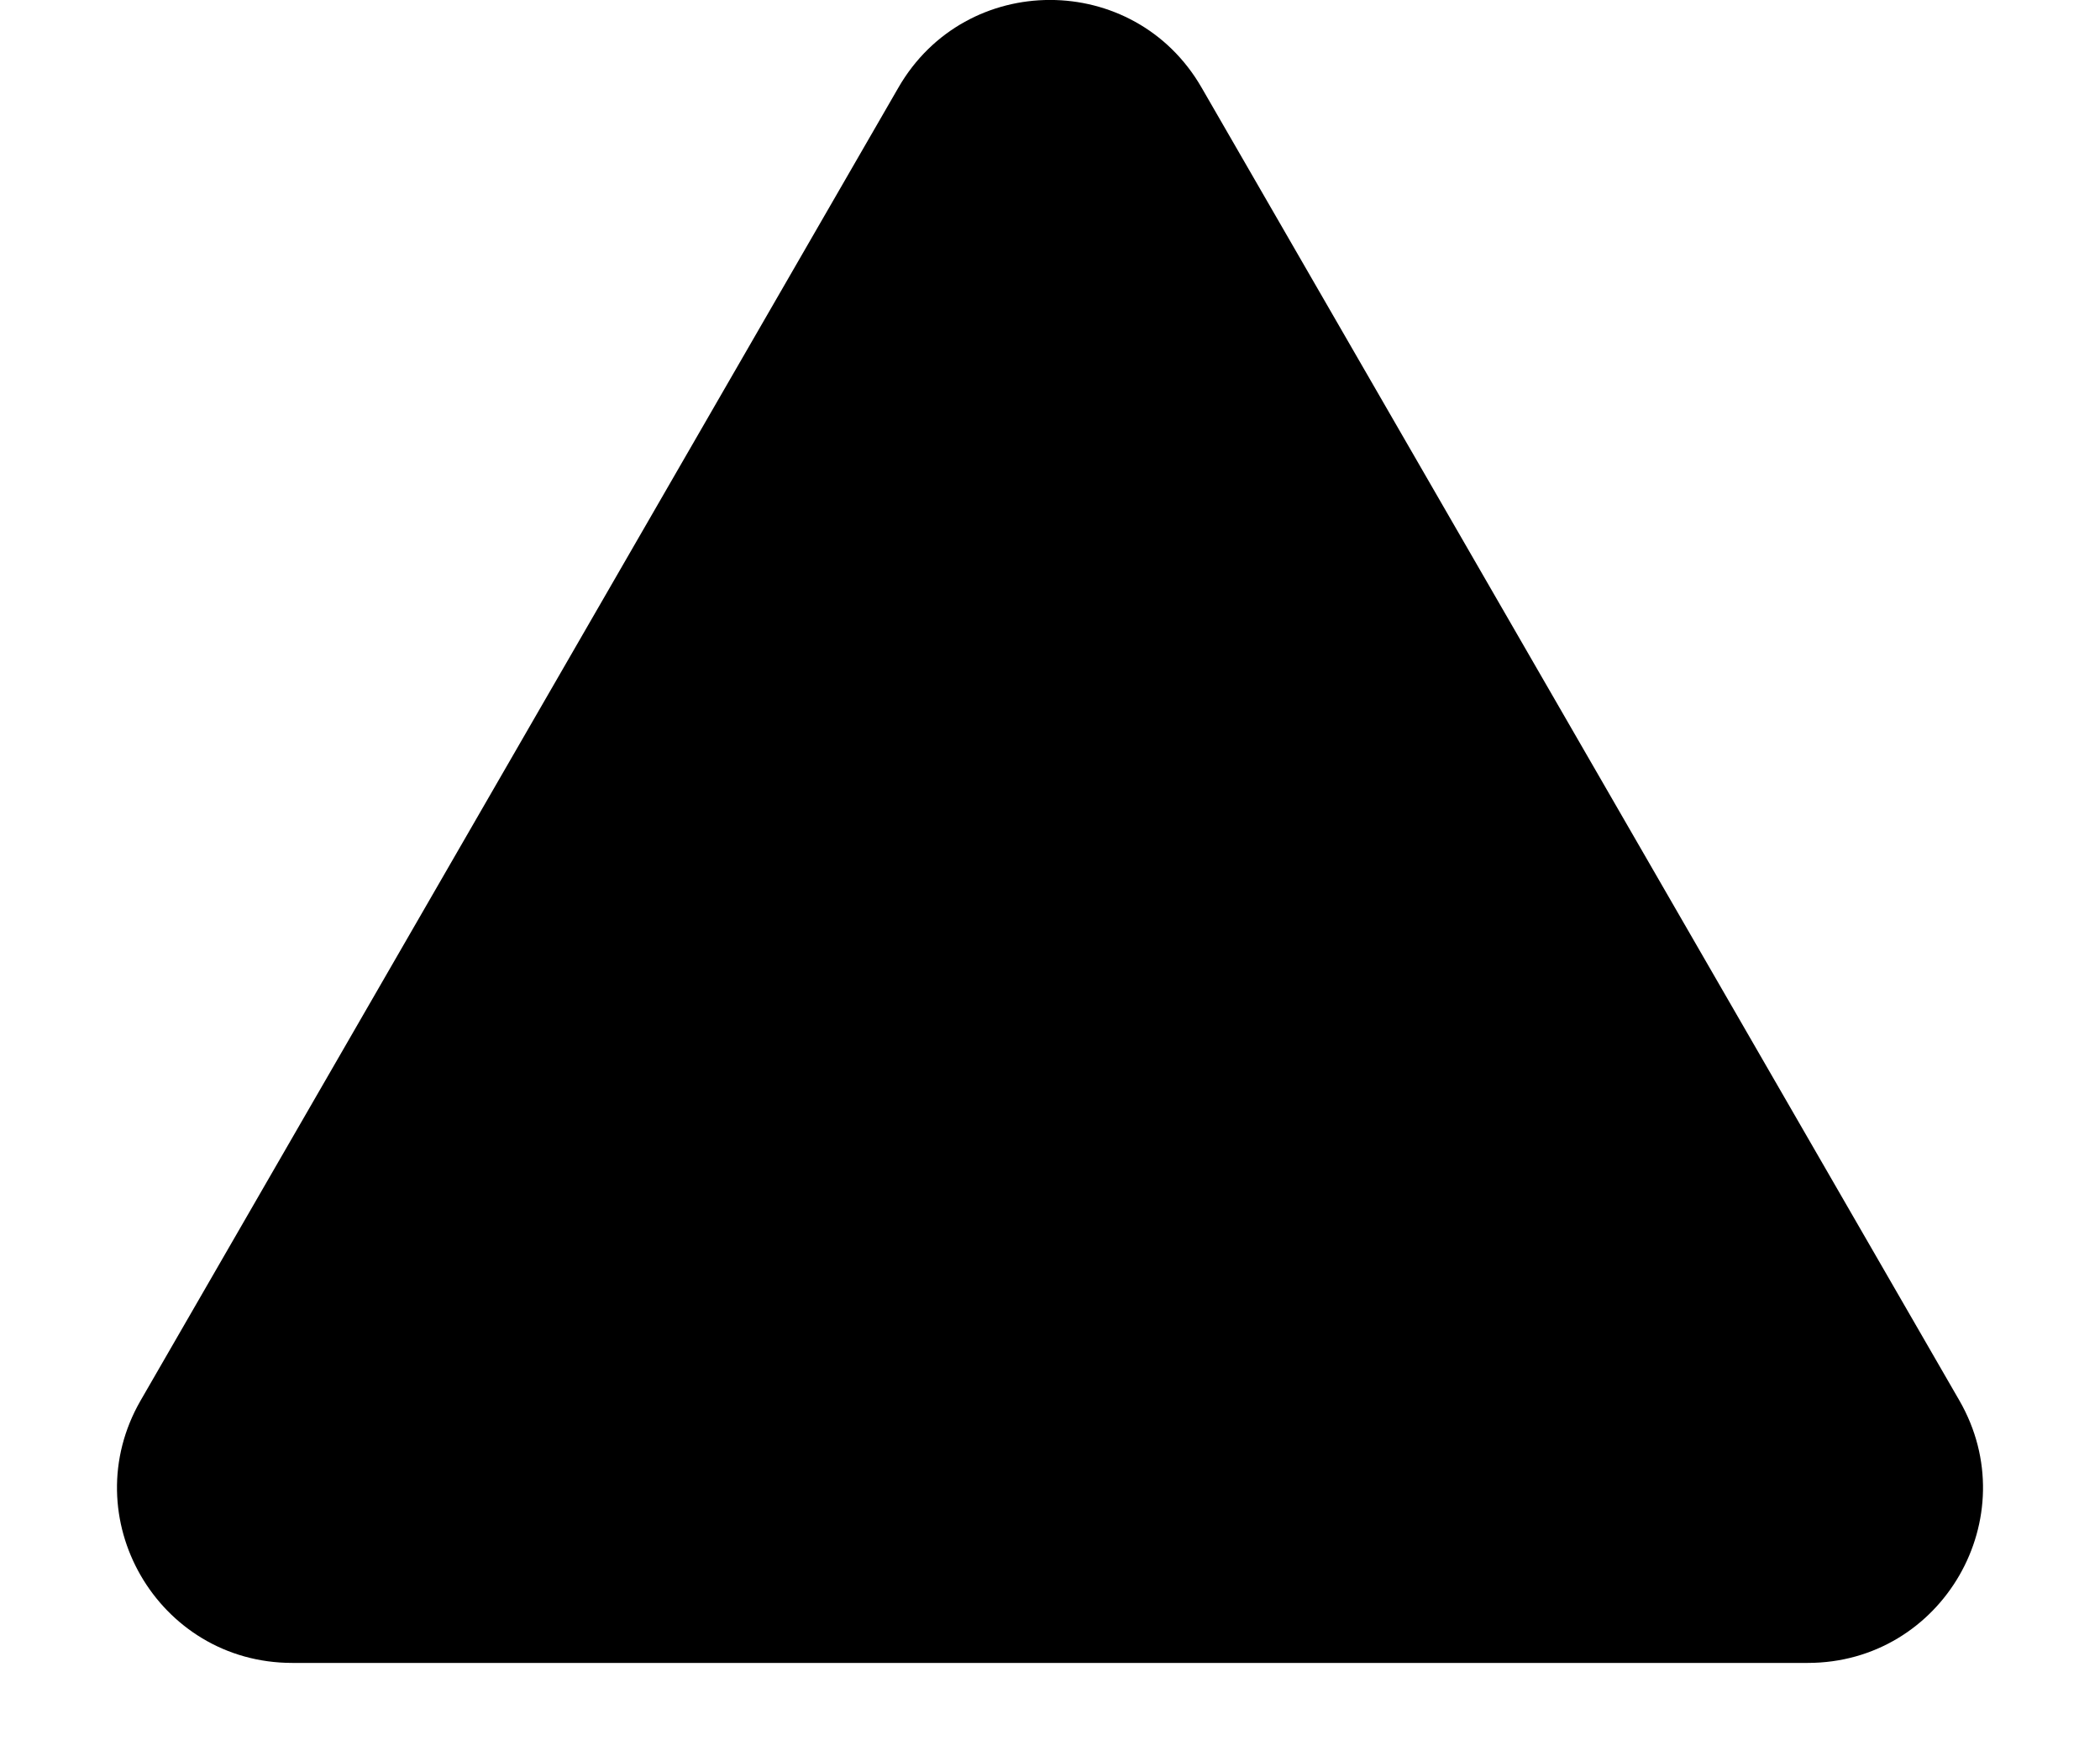
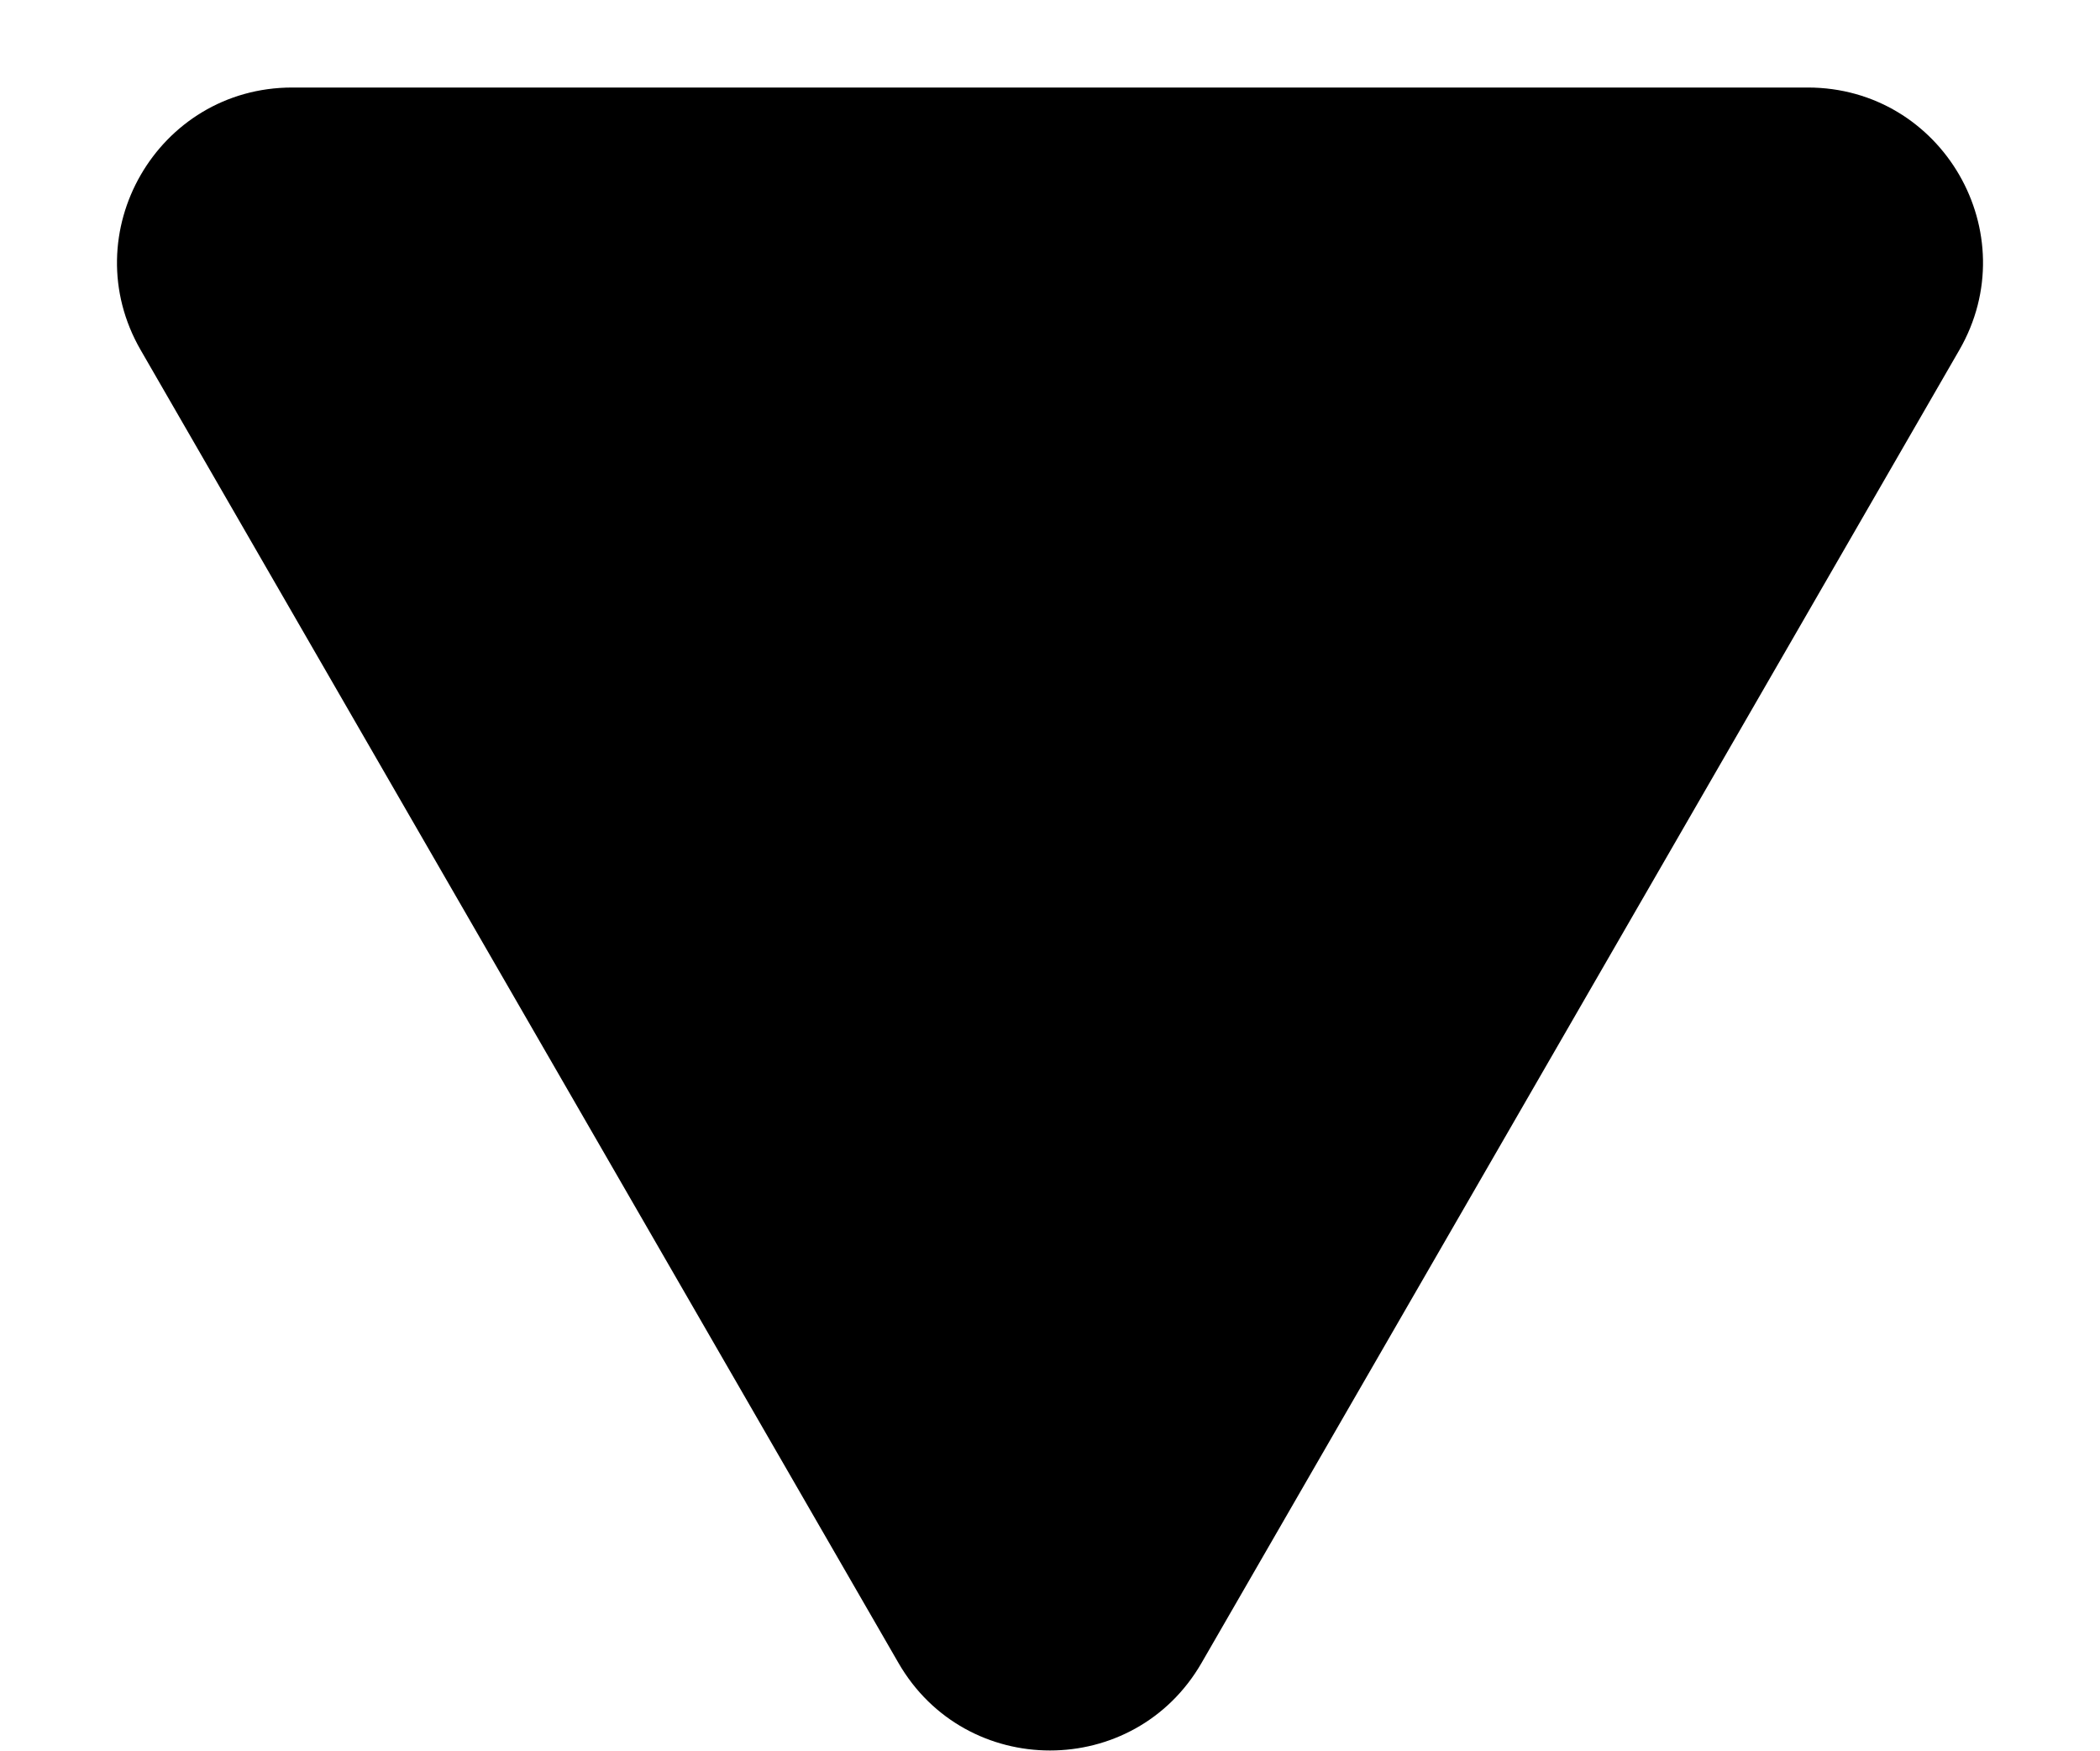
<svg xmlns="http://www.w3.org/2000/svg" width="12" height="10" viewBox="0 0 12 10" fill="none">
-   <path d="M6.866 0.5C6.481 -0.167 5.519 -0.167 5.134 0.5L0.804 8C0.419 8.667 0.9 9.5 1.67 9.5L10.33 9.5C11.1 9.5 11.581 8.667 11.196 8L6.866 0.5Z" fill="black" />
+   <path d="M5.134 9.5C5.519 10.167 6.481 10.167 6.866 9.5L11.196 2C11.581 1.333 11.1 0.5 10.33 0.5H1.67C0.9 0.5 0.419 1.333 0.804 2L5.134 9.5Z" fill="black" />
</svg>
